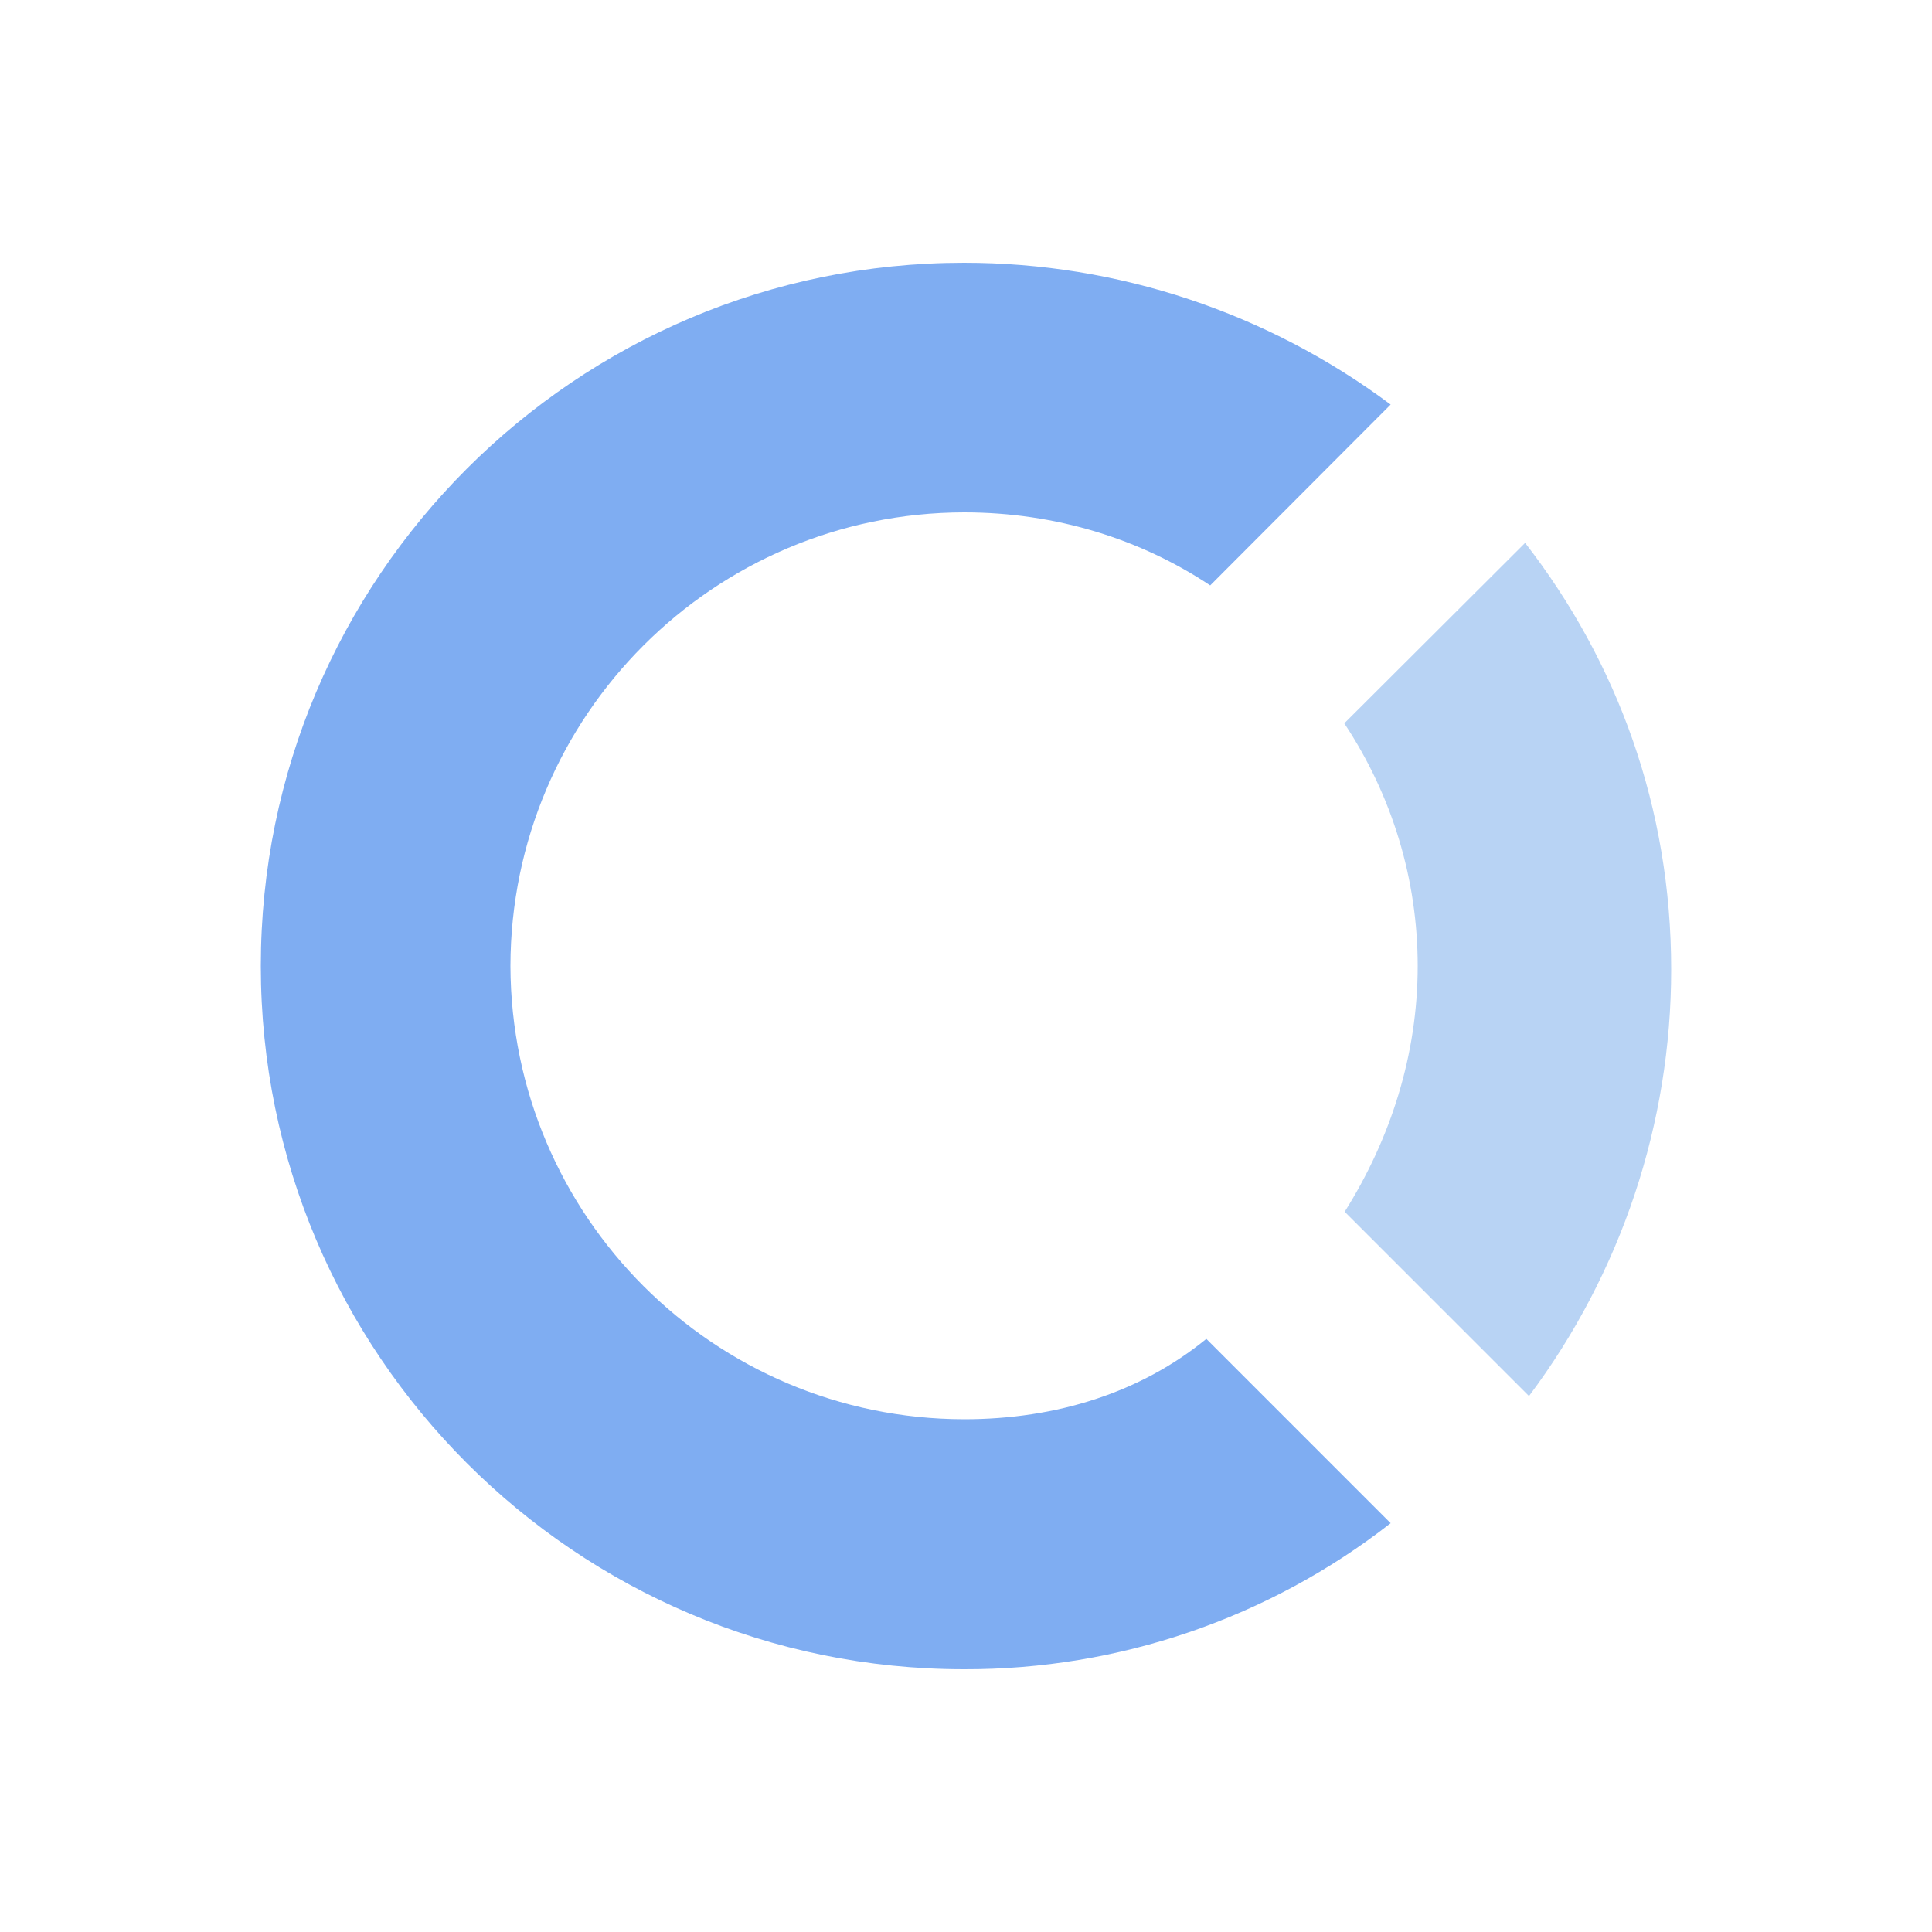
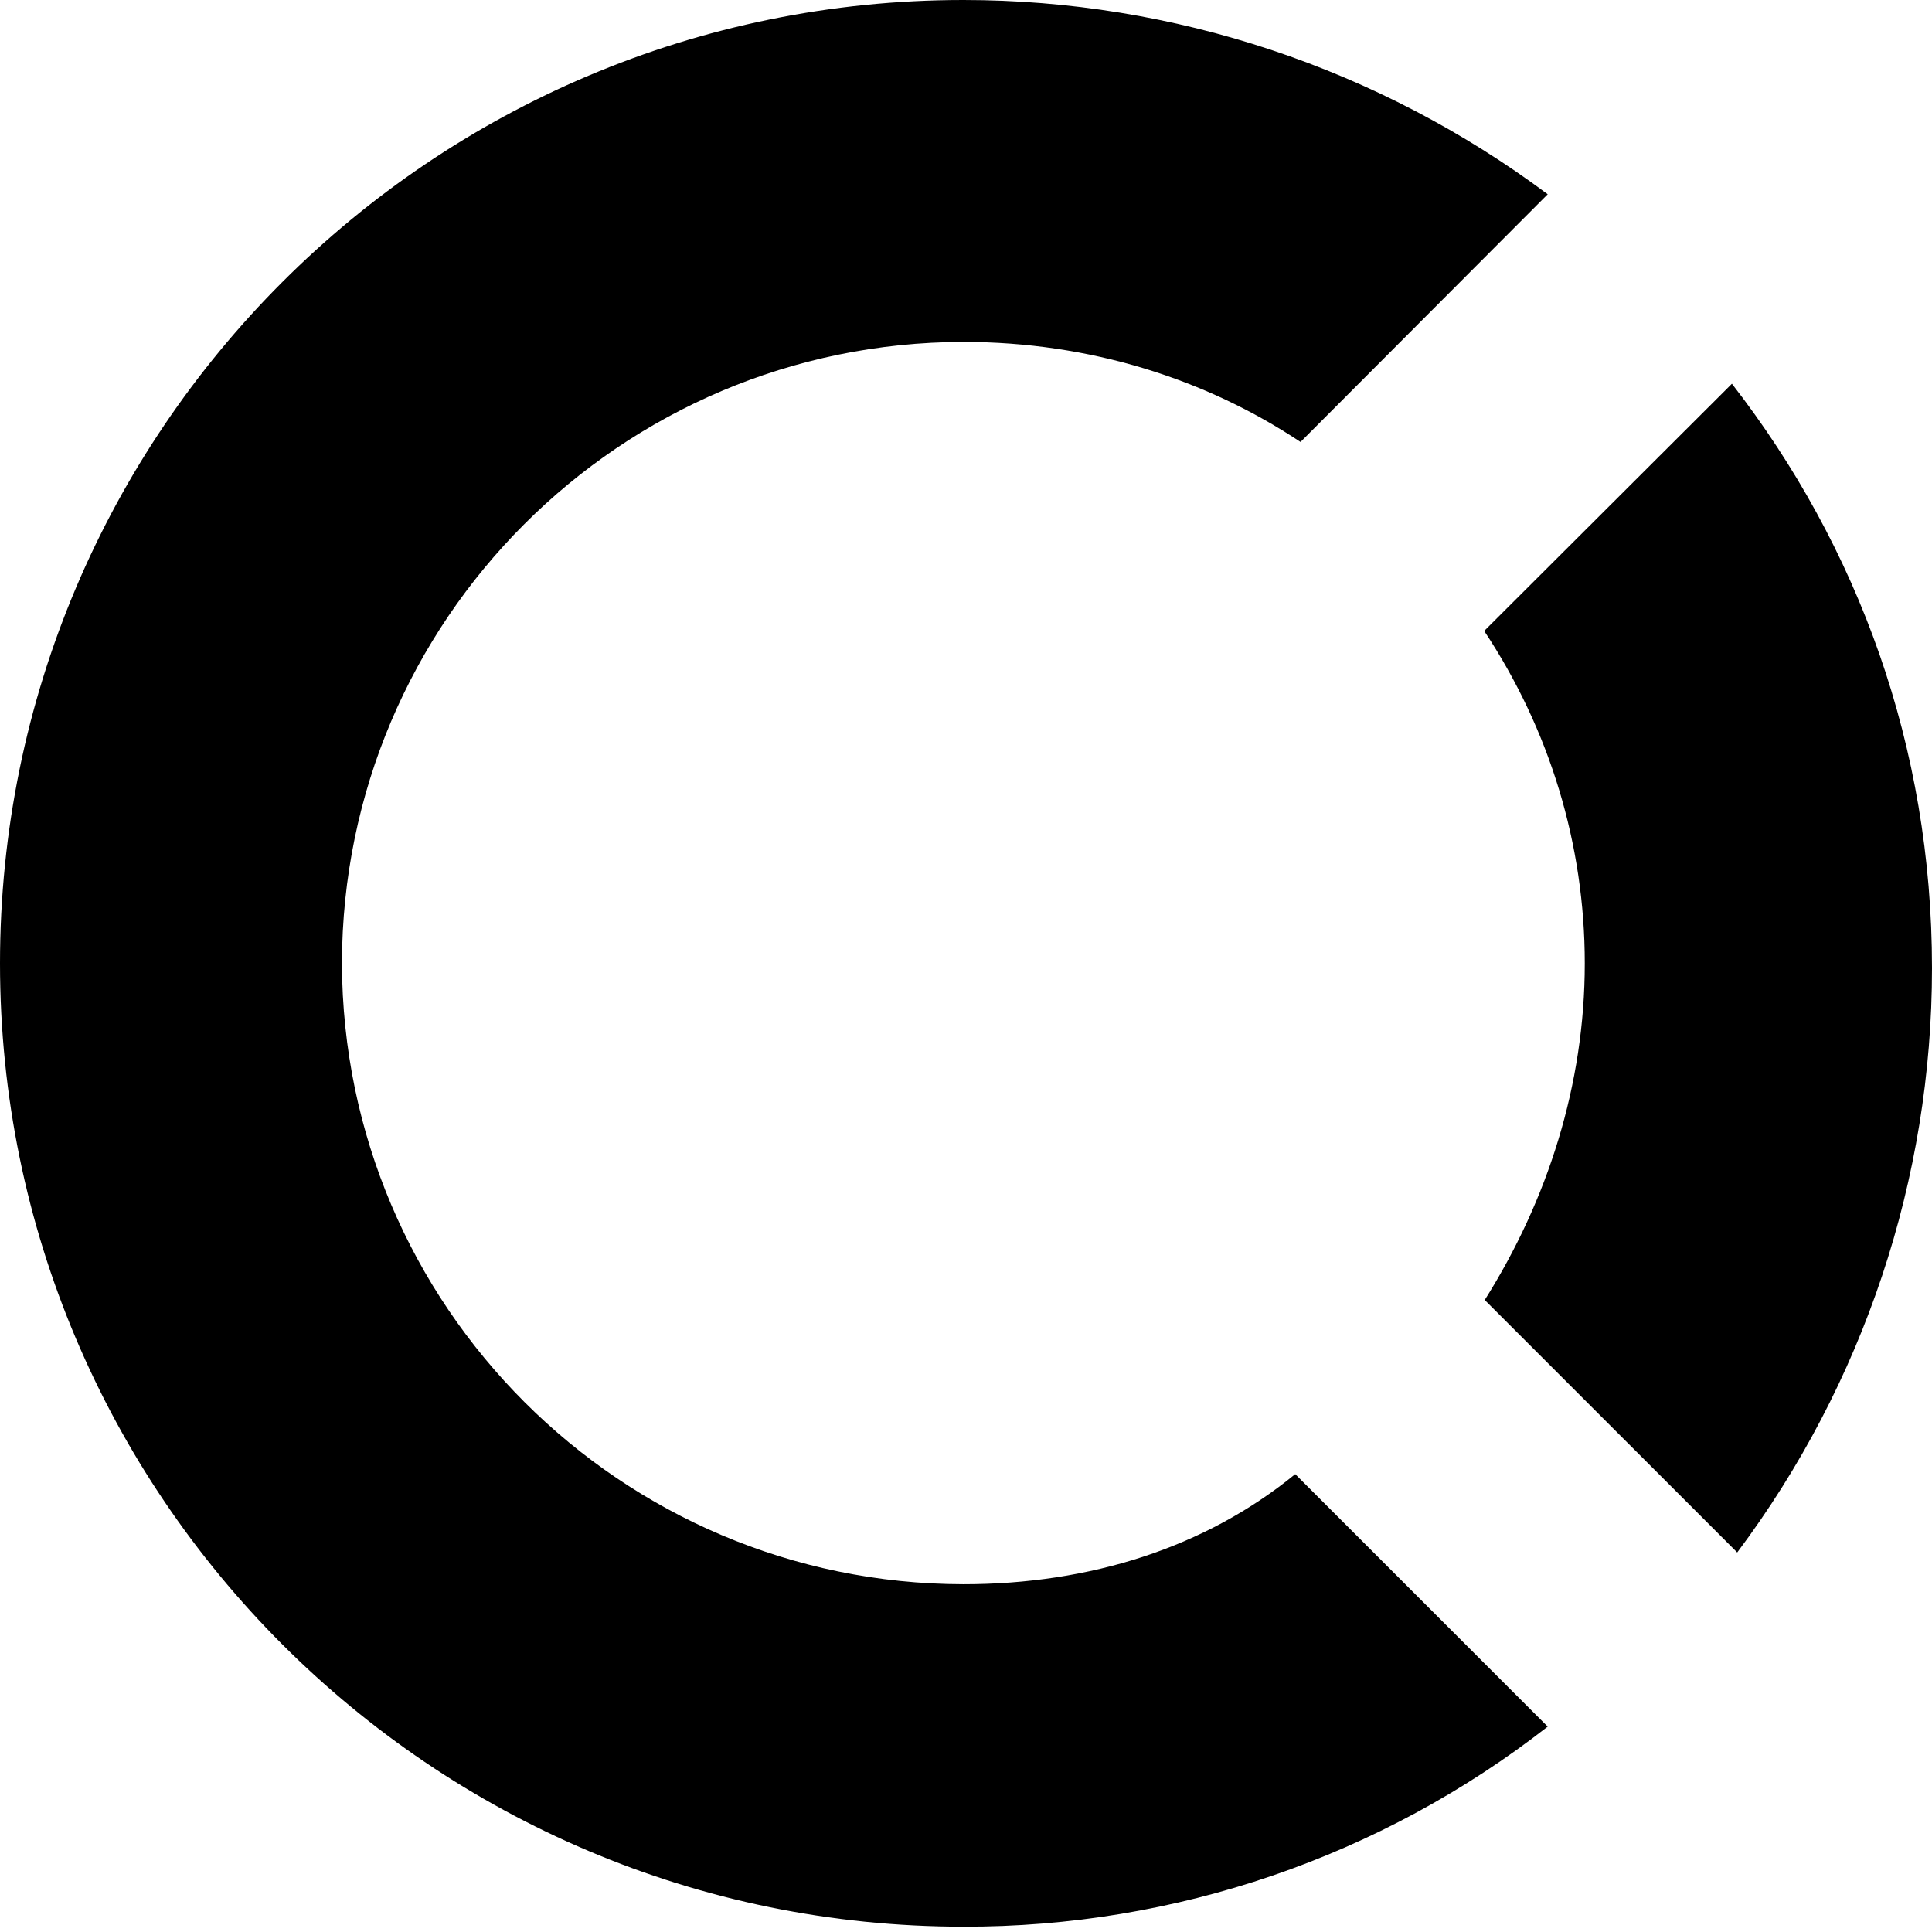
- <svg xmlns="http://www.w3.org/2000/svg" version="1.1" id="Layer_1" x="0px" y="0px" viewBox="0 0 500 500" style="enable-background:new 0 0 500 500;" xml:space="preserve">
-   <style type="text/css">
- 	.st0{fill:#B8D3F4;}
- 	.st1{fill:#7FADF2;}
- </style>
-   <g id="XMLID_1_">
-     <path id="XMLID_2_" class="st0" d="M366.9,250c0,22.9-7,44.7-18.9,63.6l47.7,47.7c23.9-31.9,36.8-70.6,36.8-110.4   c0-41.8-13.9-79.6-37.8-110.4l-46.8,46.7C360.3,205.9,366.9,227.6,366.9,250L366.9,250z" />
-     <path id="XMLID_3_" class="st1" d="M249.5,367.3c-64.8-0.1-117.2-52.6-117.4-117.3c0.1-64.8,52.6-117.3,117.4-117.4   c23.9,0,45.8,7,63.7,18.9l46.7-46.8C328,80.9,289.3,68,249.5,68c-100.5,0-182,81.5-182,182c0,100.4,81.5,182,182,182   c40,0.1,78.9-13.2,110.4-37.8l-47.7-47.7C295.2,360.4,273.4,367.3,249.5,367.3z" />
+ <svg xmlns="http://www.w3.org/2000/svg" width="16" height="16" fill="currentColor" class="bi bi-telegram" viewBox="0 0 16 16">
+   <g transform="matrix(0.04383562,0,0,0.0438351,-2.958904,-2.980787)" style="fill:#000000">
+     <path d="m 366.9,250 c 0,22.9 -7,44.7 -18.9,63.6 l 47.7,47.7 c 23.9,-31.9 36.8,-70.6 36.8,-110.4 0,-41.8 -13.9,-79.6 -37.8,-110.4 l -46.8,46.7 c 12.4,18.7 19,40.4 19,62.8 z" />
+     <path d="M 249.5,367.3 C 184.7,367.2 132.3,314.7 132.1,250 c 0.1,-64.8 52.6,-117.3 117.4,-117.4 23.9,0 45.8,7 63.7,18.9 l 46.7,-46.8 C 328,80.9 289.3,68 249.5,68 149,68 67.5,149.5 67.5,250 c 0,100.4 81.5,182 182,182 40,0.1 78.9,-13.2 110.4,-37.8 l -47.7,-47.7 c -17,13.9 -38.8,20.8 -62.7,20.8 z" />
  </g>
</svg>
